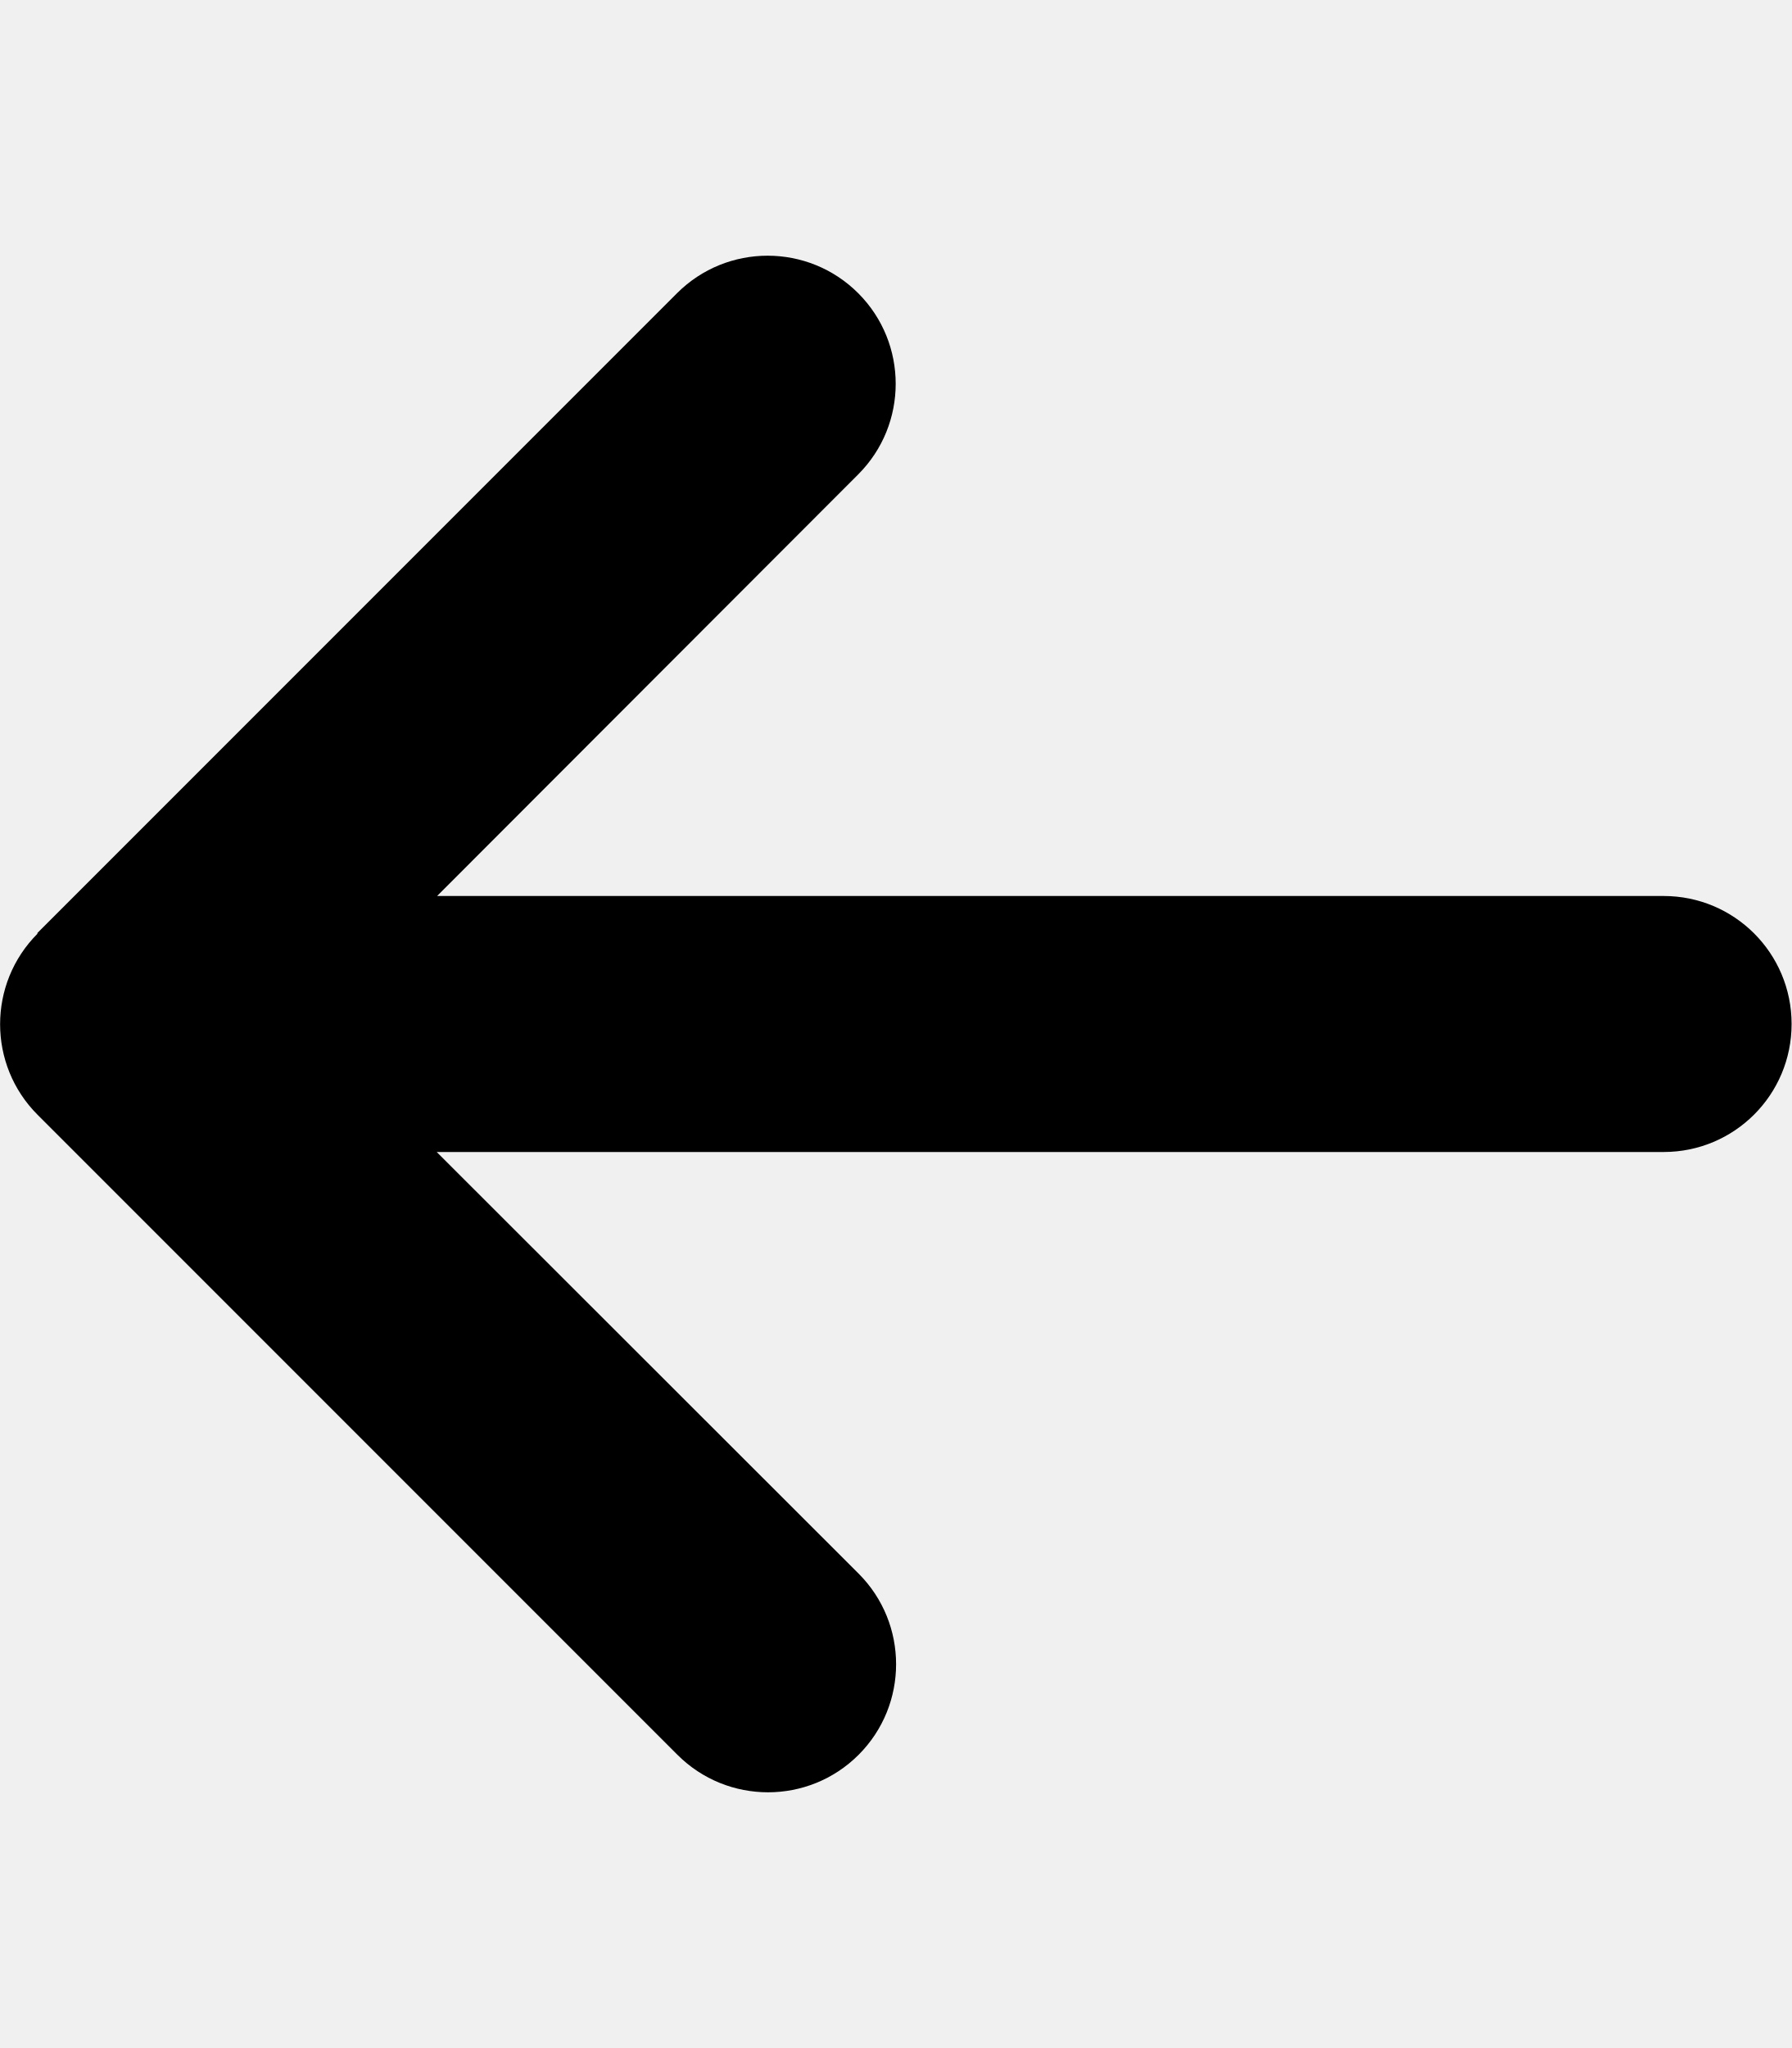
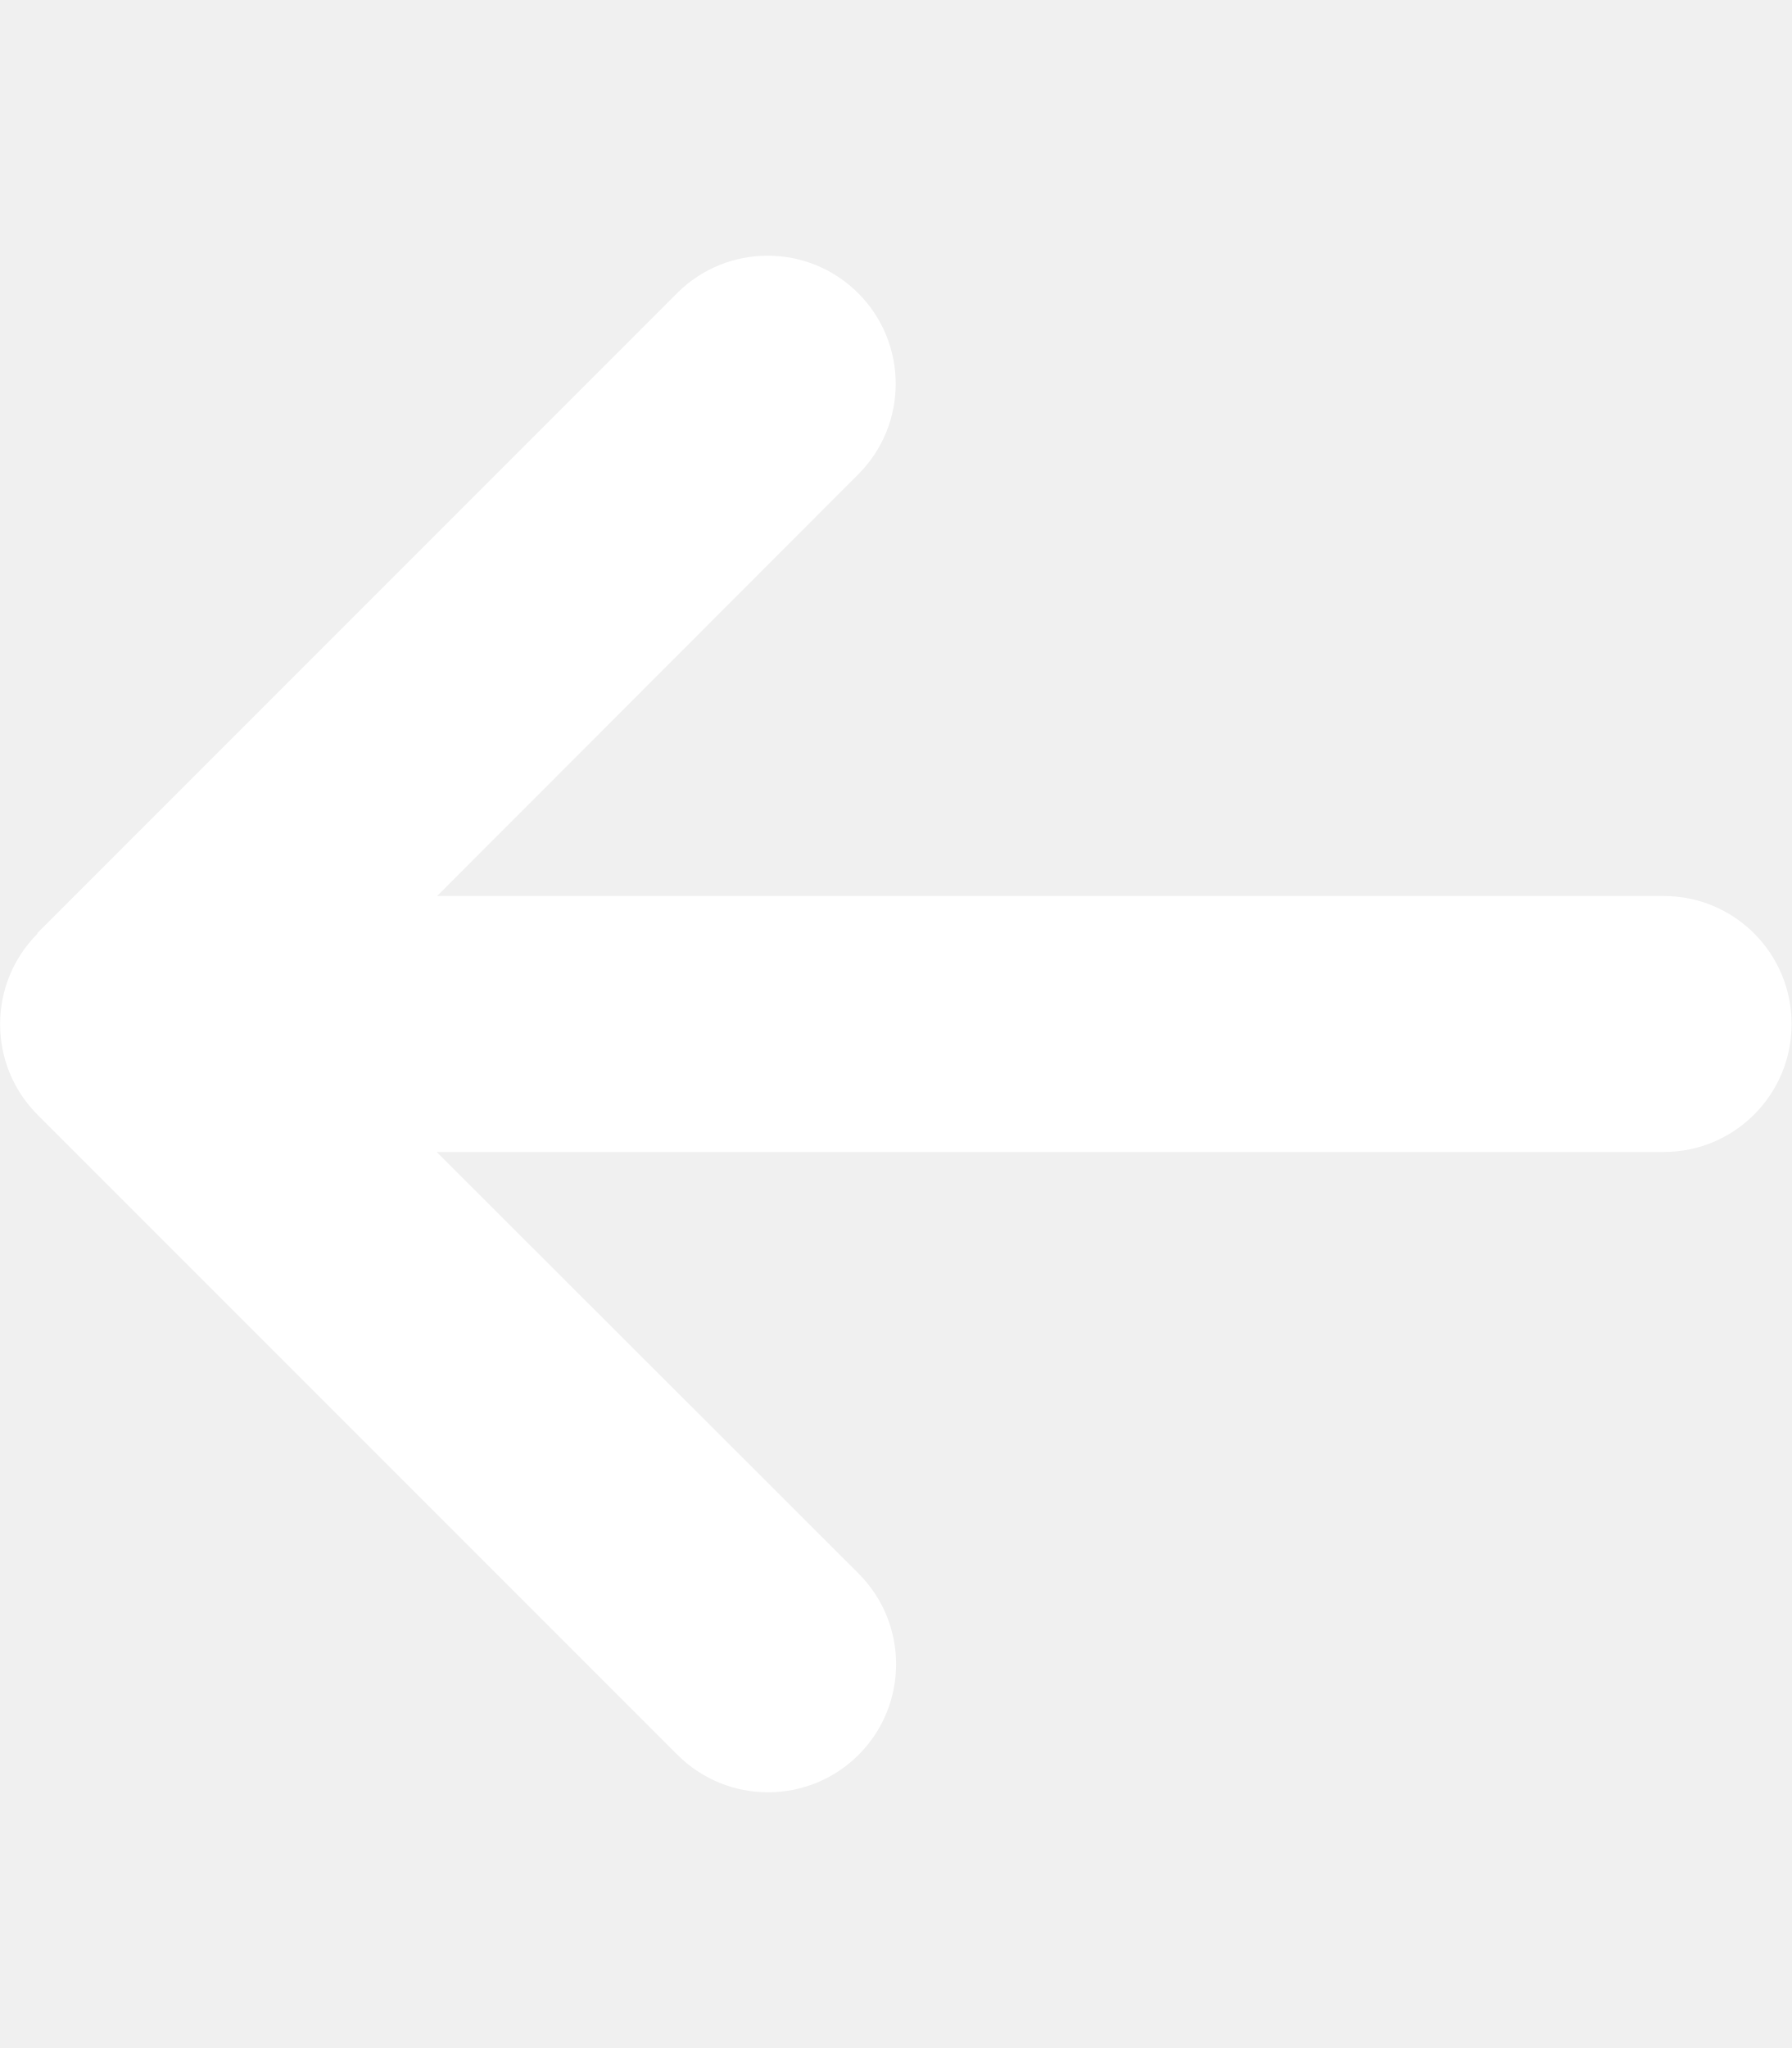
- <svg xmlns="http://www.w3.org/2000/svg" viewBox="0 0 448 512">
+ <svg xmlns="http://www.w3.org/2000/svg" fill="white" viewBox="0 0 448 512">
  <path d="M9.4 233.4c-12.5 12.5-12.5 32.8 0 45.3l160 160c12.5 12.5 32.8 12.5 45.3 0s12.5-32.8 0-45.3L109.2 288 416 288c17.7 0 32-14.3 32-32s-14.3-32-32-32l-306.7 0L214.6 118.6c12.5-12.5 12.5-32.8 0-45.3s-32.8-12.5-45.3 0l-160 160z" />
</svg>
